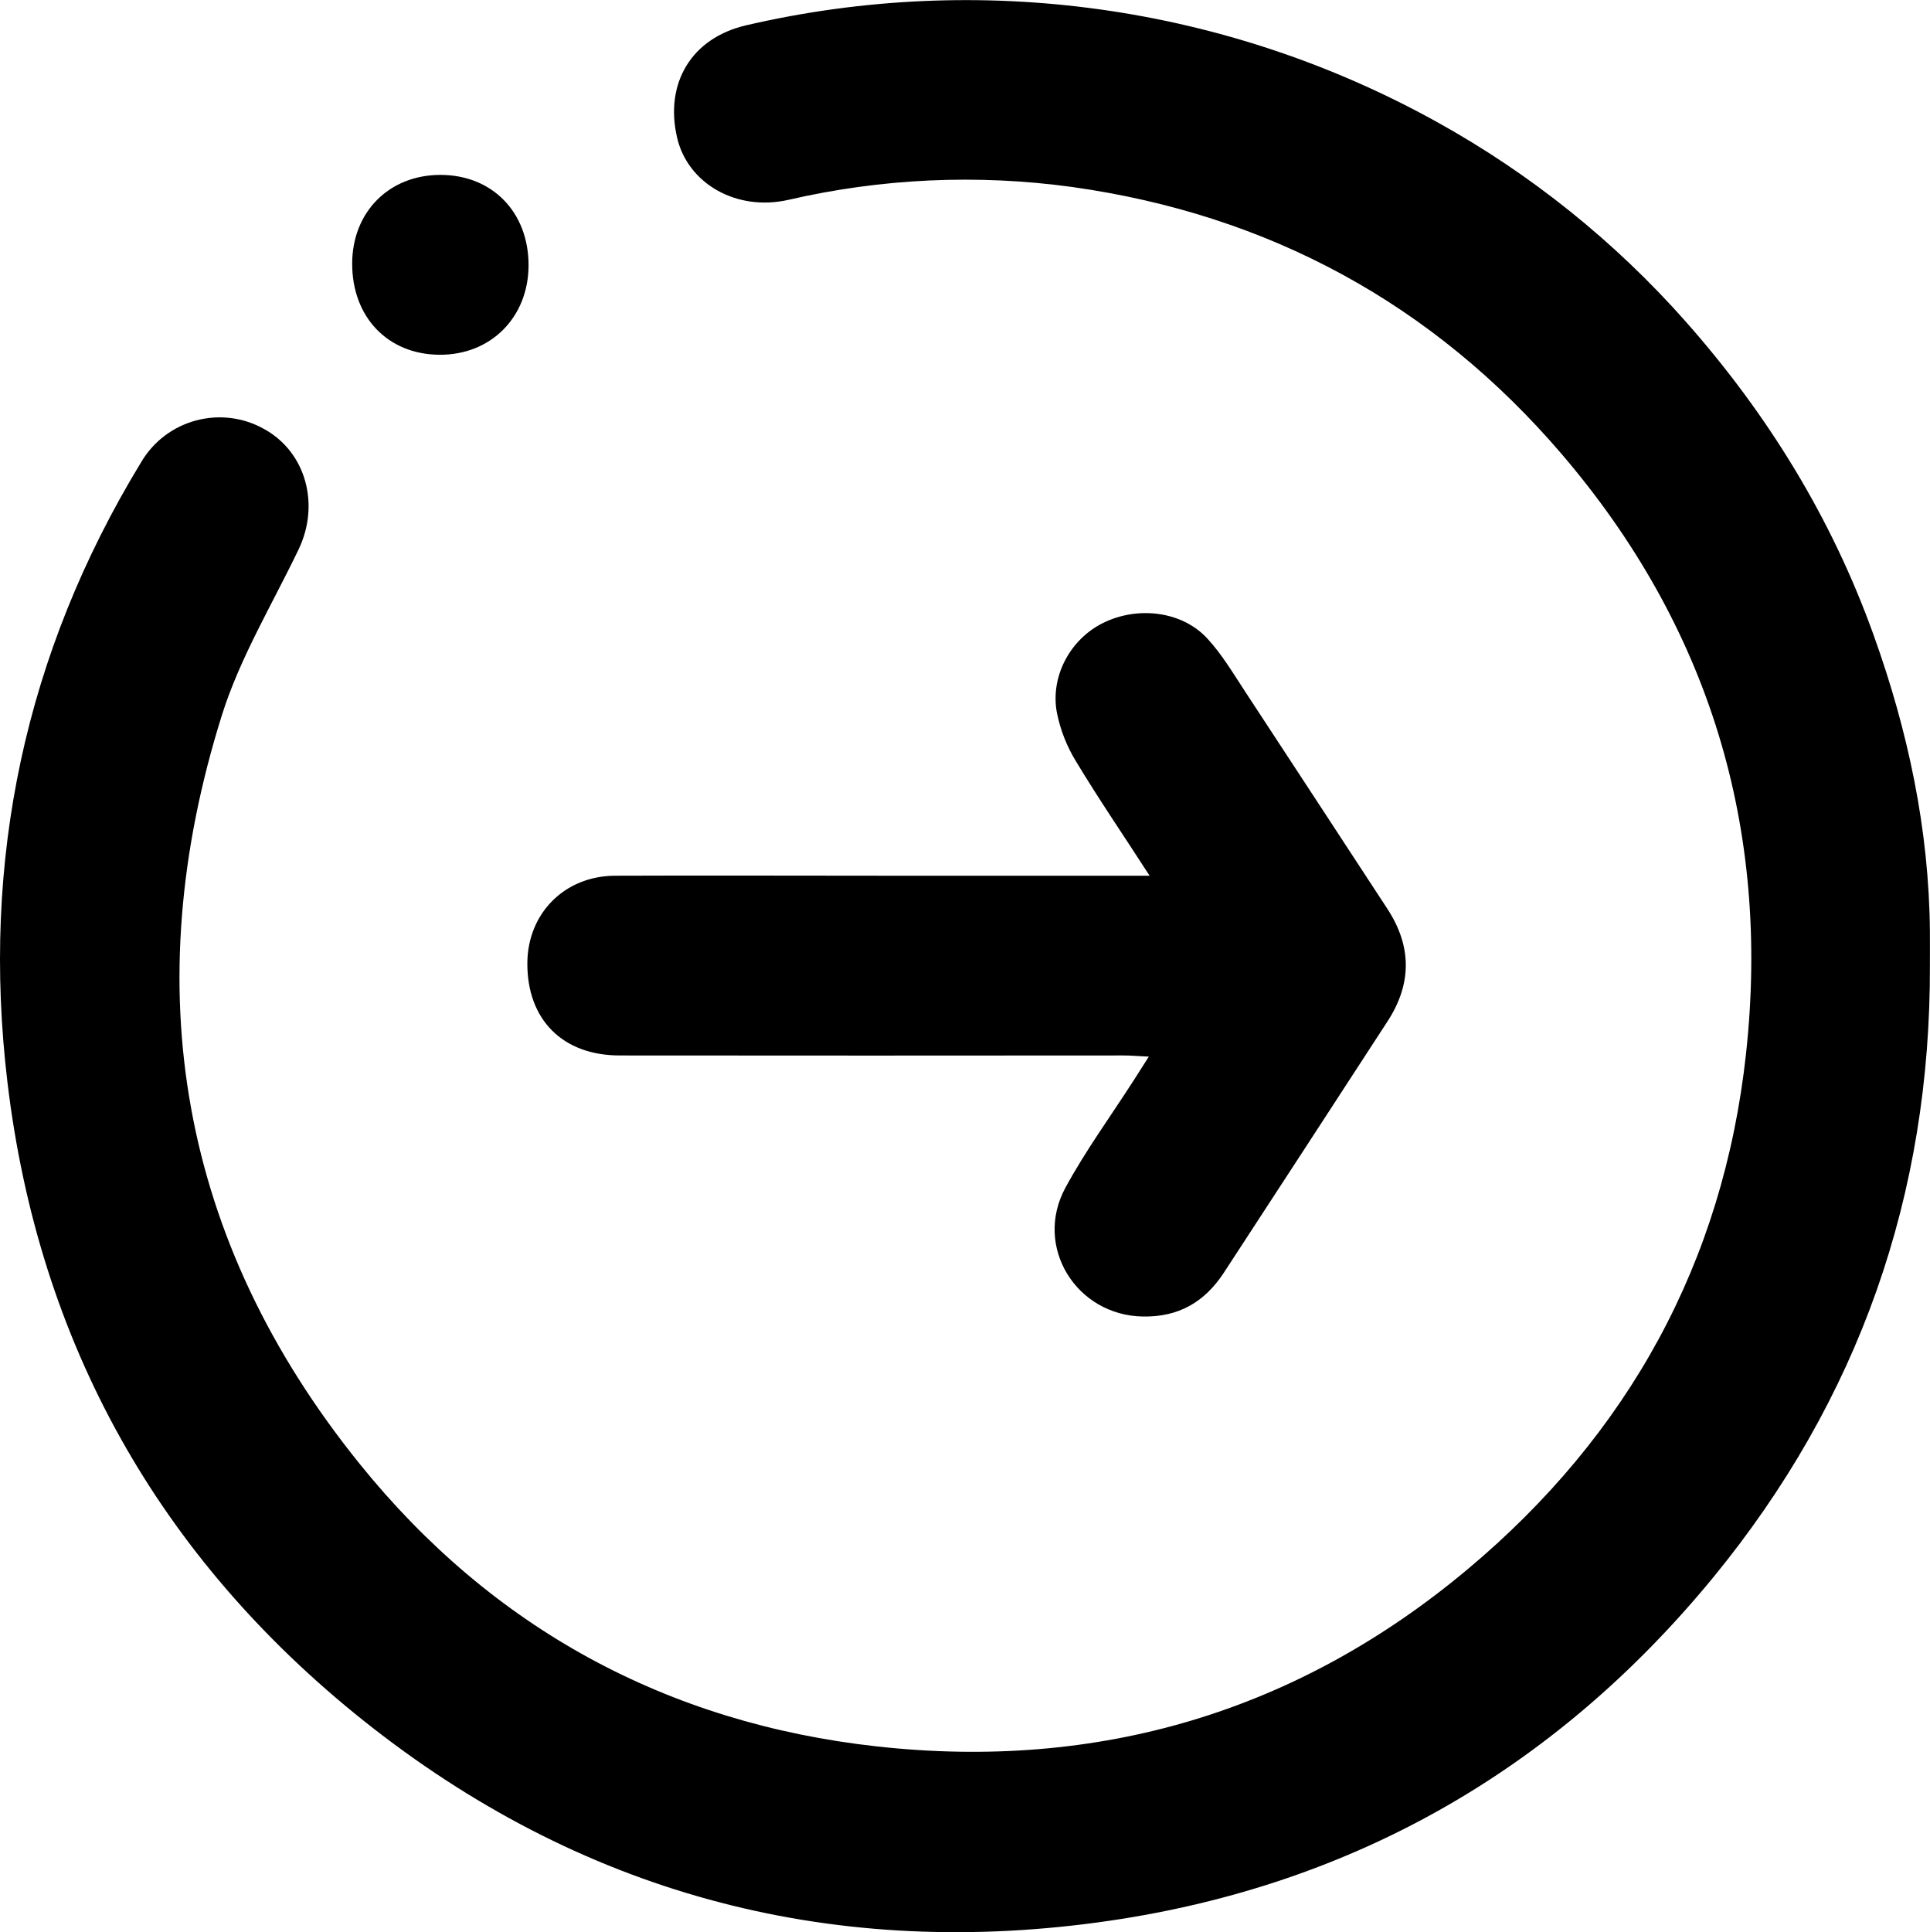
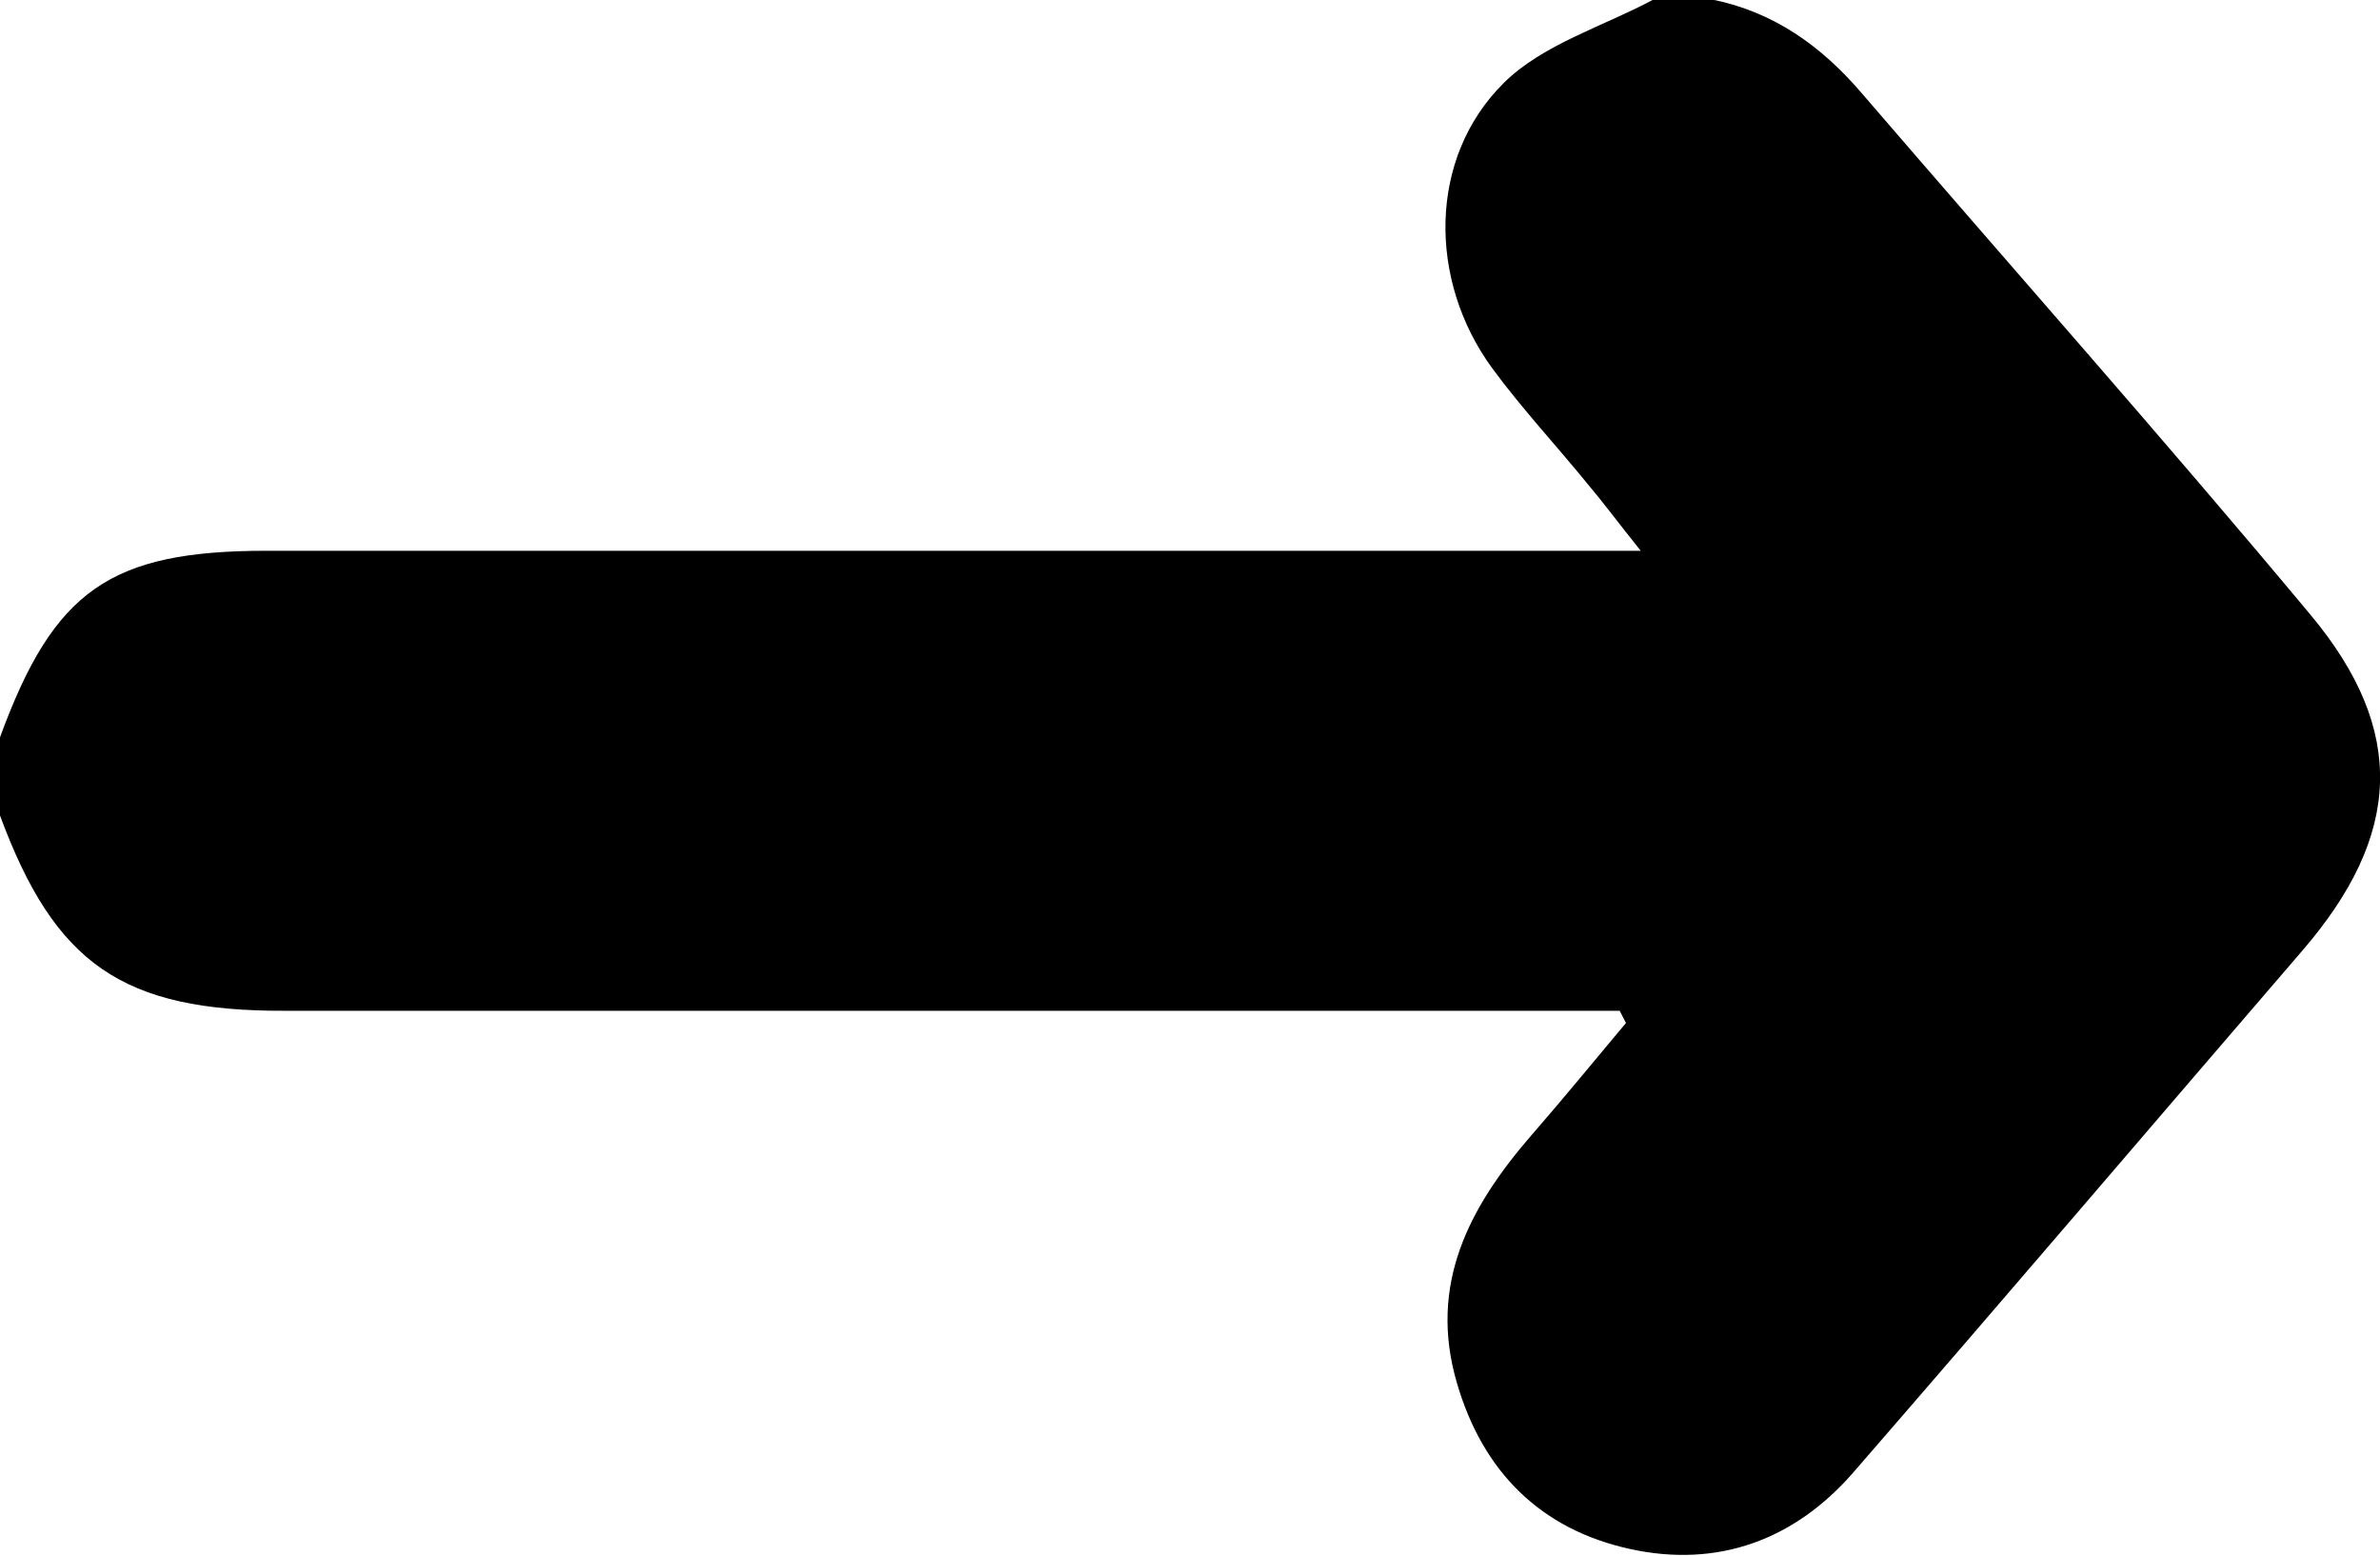
- <svg xmlns="http://www.w3.org/2000/svg" viewBox="0 0 494.79 495.2">
+ <svg xmlns="http://www.w3.org/2000/svg" viewBox="0 0 243.7 159.22">
  <g id="Calque_2" data-name="Calque 2">
    <g id="Calque_1-2" data-name="Calque 1">
-       <path d="M494.78,247.3c.22,58.91-18.18,111.43-55.54,157-41.05,50-94,79.85-158,88.47-69.62,9.37-132.91-7.85-187.92-51.65C40.71,399.21,9.86,344.14,1.9,277.32c-6.75-56.56,4.45-109.84,34.26-158.81a23.35,23.35,0,0,1,31.73-8.45c10.55,5.93,14.19,19.25,8.65,30.79-6.75,14.07-15,27.7-19.65,42.45C34.93,253.24,46,317.93,92.2,375.2c34,42.14,78.84,66.5,132.68,72.44,56.57,6.24,107.56-8.73,151.36-45.4,41.17-34.47,65.56-78.58,71.4-132.18,6.31-57.89-9.51-109.59-47.3-153.72C367.41,77.9,325.32,55,274.88,47.93a201.07,201.07,0,0,0-72.77,3.3c-13.24,3-25.79-4.11-28.53-16-3.2-13.91,3.68-25.47,17.66-28.73A249,249,0,0,1,368.33,31.23,241.15,241.15,0,0,1,432.2,82.45c21.07,23.83,37.4,50.38,48.15,80.33,8.83,24.59,14.22,49.83,14.43,76.05C494.8,241.65,494.78,244.48,494.78,247.3ZM287.86,224.46q-30.18,0-60.36,0c-23.28,0-46.56-.09-69.84,0-12.94.07-22.38,9.66-22.46,22.37-.09,14.46,9,23.68,23.62,23.7q64.6.06,129.21,0c1.87,0,3.75.17,6.5.3l-4,6.27c-5.84,9.09-12.25,17.87-17.39,27.34-8.18,15.09,2.78,32.7,19.82,33,9.25.19,15.93-3.75,20.84-11.28q21-32.17,41.92-64.36,9.42-14.46-.08-28.93c-12.12-18.49-24.18-37-36.34-55.49-3.1-4.71-6-9.65-9.81-13.76-6.46-7-17.89-8.36-26.8-3.89-8.21,4.11-13.42,13.46-11.76,22.79A38.3,38.3,0,0,0,276,195.38c5.72,9.49,12,18.65,18.73,29.08ZM112.9,44.83c-13.12,0-22.56,9.47-22.61,22.67-.05,13.74,9.09,23.33,22.34,23.43S135.49,81.28,135.51,68C135.52,54.38,126.2,44.82,112.9,44.83Z" />
+       <path d="M0,83.48v-8c5.51-15.07,11.28-19.1,27.33-19.1H168c-2.4-3-3.88-5-5.42-6.82-3.26-4-6.75-7.74-9.78-11.86-6.59-9-6.57-21.56,1.2-29.23,4-3.95,10.14-5.75,15.31-8.52h6c6.3,1.27,11.16,4.74,15.28,9.54,15.33,17.82,30.95,35.4,46,53.45,9.93,11.89,9.3,22.61-.83,34.36-15.34,17.81-30.59,35.7-46,53.44-6,6.89-13.83,9.79-22.83,7.83-9.17-2-15.1-7.91-17.75-17-2.95-10.09,1.25-18,7.64-25.37,3.29-3.77,6.45-7.65,9.67-11.48l-.64-1.25h-6.28q-65.19,0-130.37,0C12.54,103.53,5.62,98.68,0,83.48Z" />
    </g>
  </g>
</svg>
